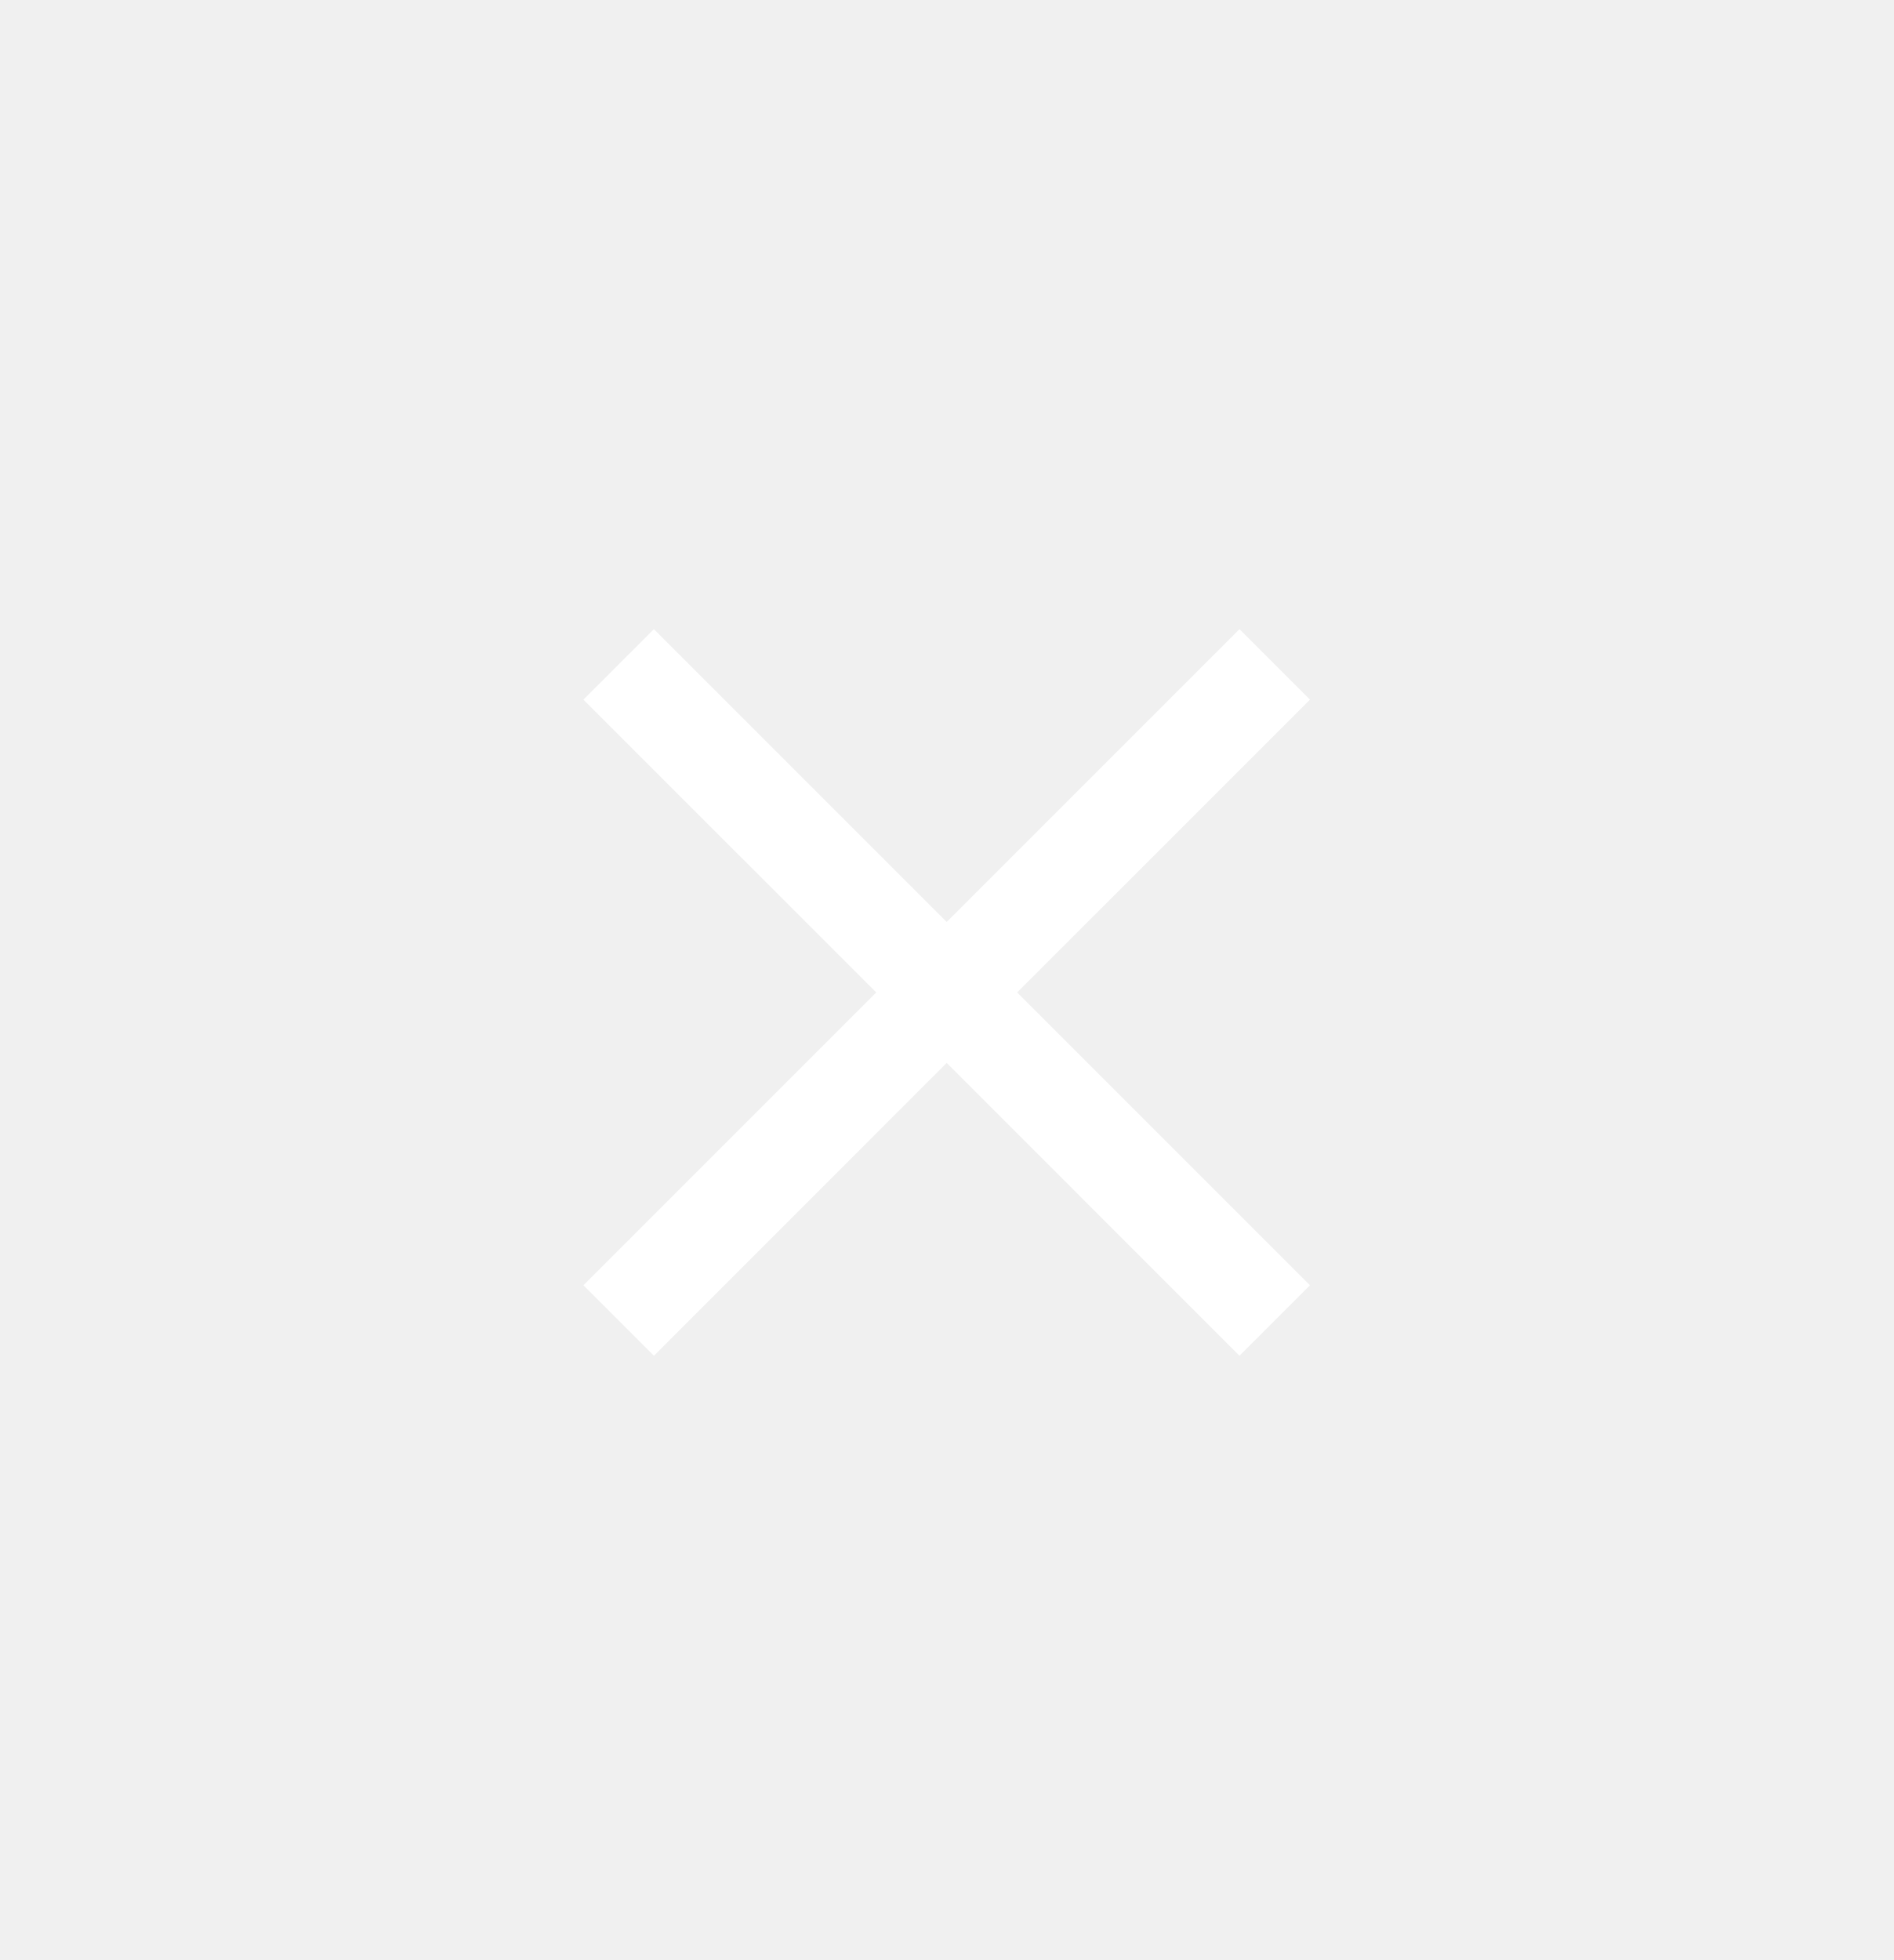
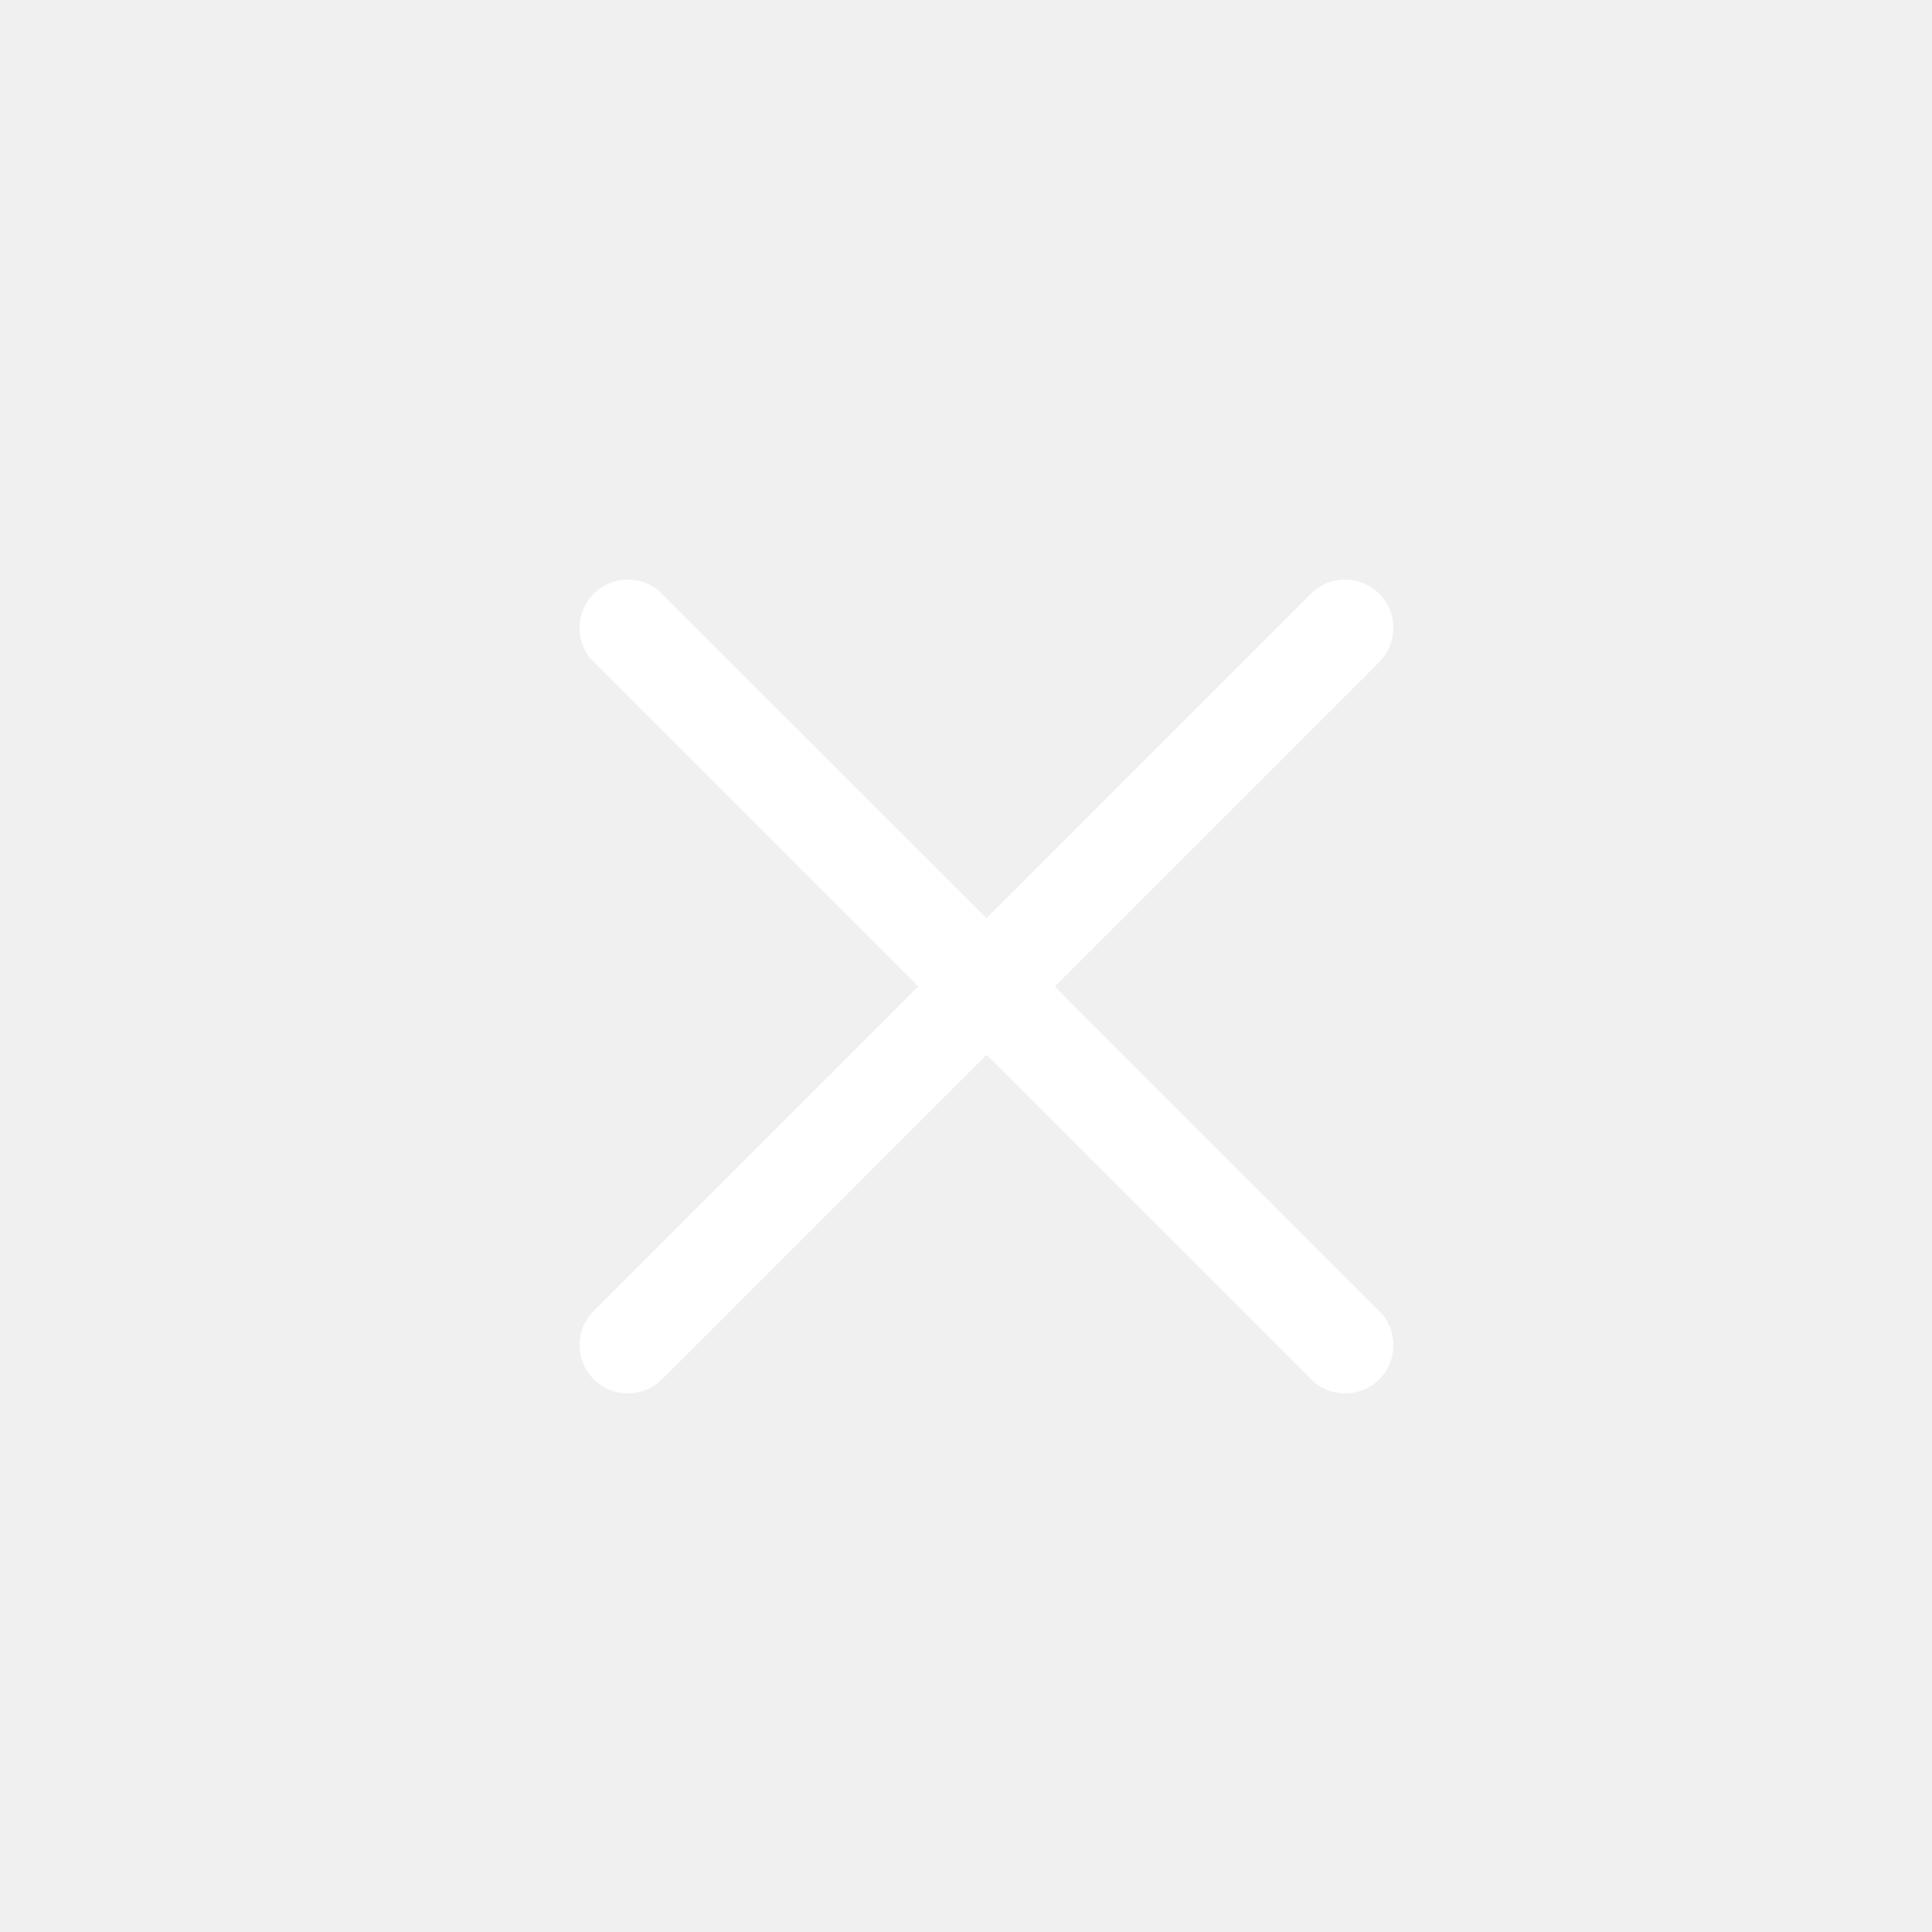
- <svg xmlns="http://www.w3.org/2000/svg" version="1.1" id="Layer_1" x="0px" y="0px" width="57px" height="59px" viewBox="0 0 57 59" enable-background="new 0 0 57 59" xml:space="preserve">
-   <polygon fill="#FFFFFF" points="39.436,21.061 37.314,18.939 28.5,27.754 19.686,18.939 17.564,21.061 26.379,29.875 17.564,38.689   19.686,40.811 28.5,31.996 37.314,40.811 39.436,38.689 30.621,29.875 " />
+ <svg xmlns="http://www.w3.org/2000/svg" width="40px" height="40px" viewBox="0 0 40 40" version="1.1">
+   <defs />
+   <g id="x" stroke="none" stroke-width="1" fill="none" fill-rule="evenodd">
+     <path d="M21.839,20.425 L28.556,27.142 C28.947,27.533 28.947,28.166 28.556,28.556 C28.166,28.947 27.533,28.947 27.142,28.556 L20.425,21.839 L13.707,28.556 C13.317,28.947 12.683,28.947 12.293,28.556 C11.902,28.166 11.902,27.533 12.293,27.142 L19.01,20.425 L12.293,13.707 C11.902,13.317 11.902,12.683 12.293,12.293 C12.683,11.902 13.317,11.902 13.707,12.293 L20.425,19.01 L27.142,12.293 C27.533,11.902 28.166,11.902 28.556,12.293 C28.947,12.683 28.947,13.317 28.556,13.707 L21.839,20.425 Z" id="Combined-Shape" fill="#FFFFFF" fill-rule="nonzero" />
+   </g>
</svg>
